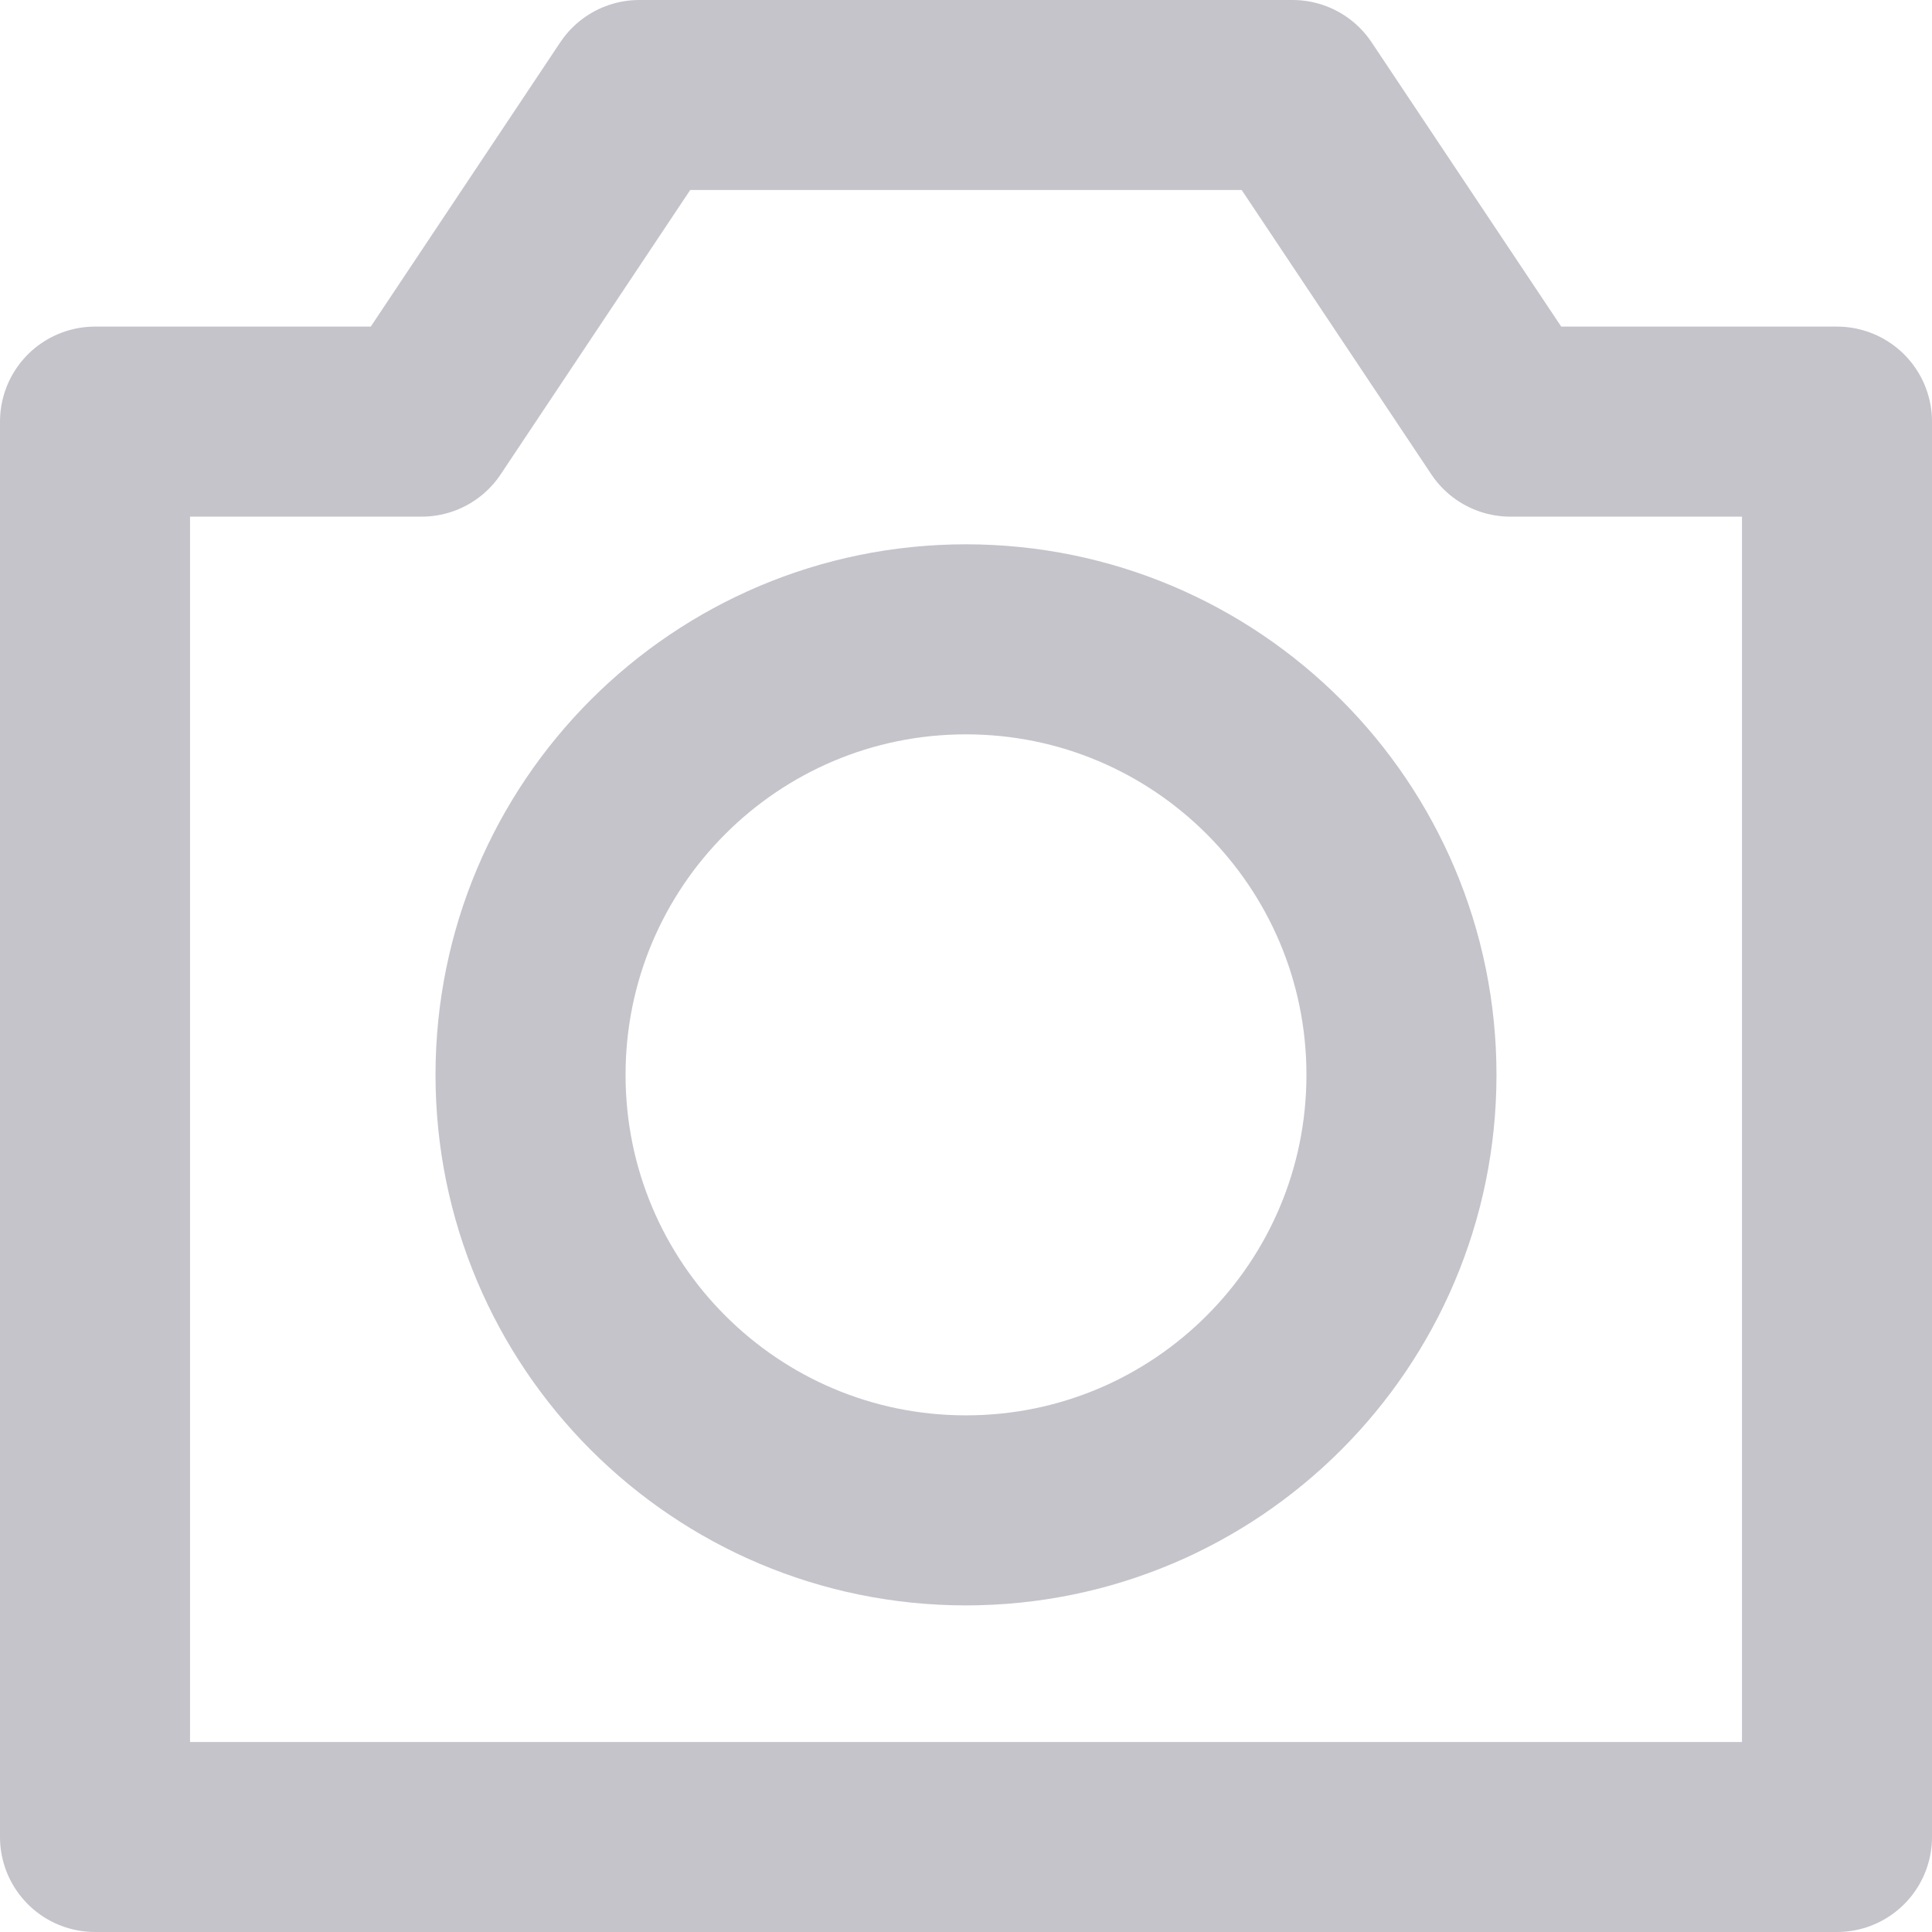
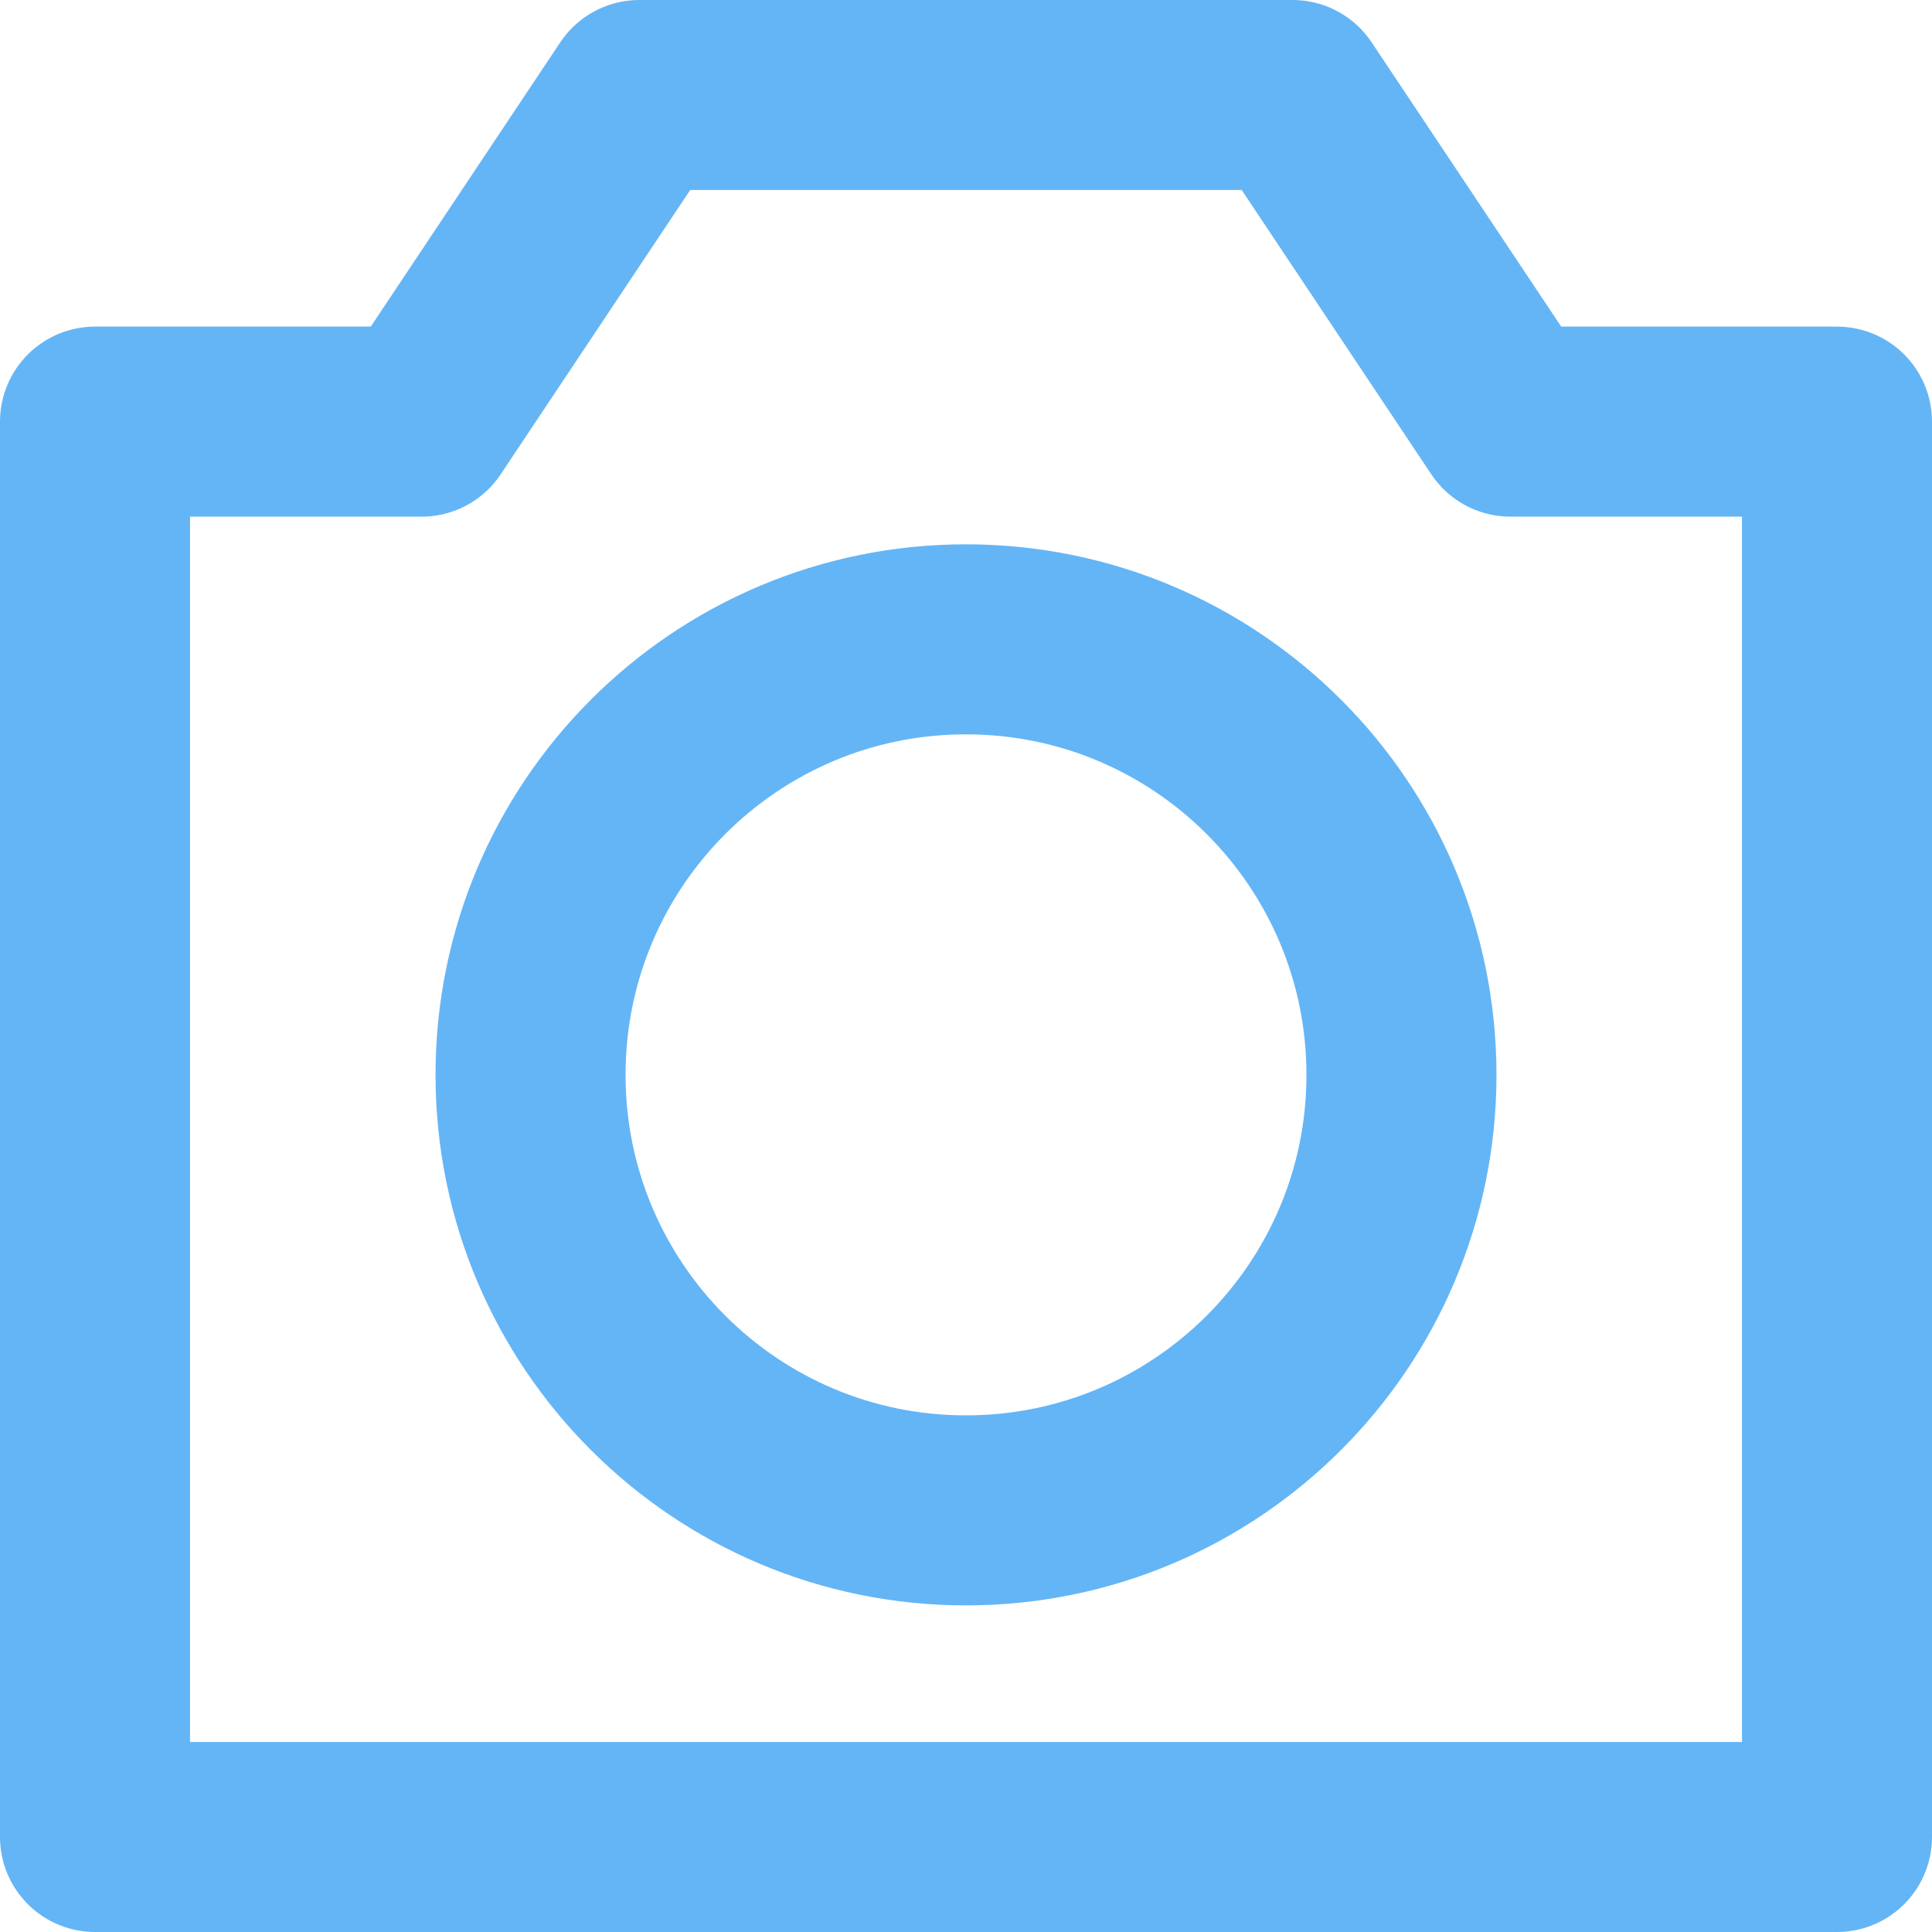
<svg xmlns="http://www.w3.org/2000/svg" preserveAspectRatio="none" overflow="visible" style="display: block;" width="16.267" height="16.267" viewBox="0 0 16.267 16.267" fill="none">
  <g id="Group">
-     <path id="Vector" d="M0.8 3.55H3.55L5.383 0.8H10.883L12.717 3.55H15.467V15.467H0.8V3.55Z" stroke="#C4C4CA" stroke-width="1.6" stroke-linecap="round" stroke-linejoin="round" />
-     <path id="Vector_2" d="M8.133 12.717C10.158 12.717 11.8 11.075 11.8 9.05C11.8 7.025 10.158 5.383 8.133 5.383C6.108 5.383 4.467 7.025 4.467 9.05C4.467 11.075 6.108 12.717 8.133 12.717Z" stroke="#C4C4CA" stroke-width="1.6" stroke-linecap="round" stroke-linejoin="round" />
+     <path id="Vector" d="M0.8 3.55H3.55L5.383 0.8H10.883L12.717 3.55H15.467V15.467H0.8V3.55Z" stroke="#64B5F6" stroke-width="1.6" stroke-linecap="round" stroke-linejoin="round" />
+     <path id="Vector_2" d="M8.133 12.717C10.158 12.717 11.8 11.075 11.8 9.05C11.8 7.025 10.158 5.383 8.133 5.383C6.108 5.383 4.467 7.025 4.467 9.05C4.467 11.075 6.108 12.717 8.133 12.717Z" stroke="#64B5F6" stroke-width="1.6" stroke-linecap="round" stroke-linejoin="round" />
  </g>
</svg>
